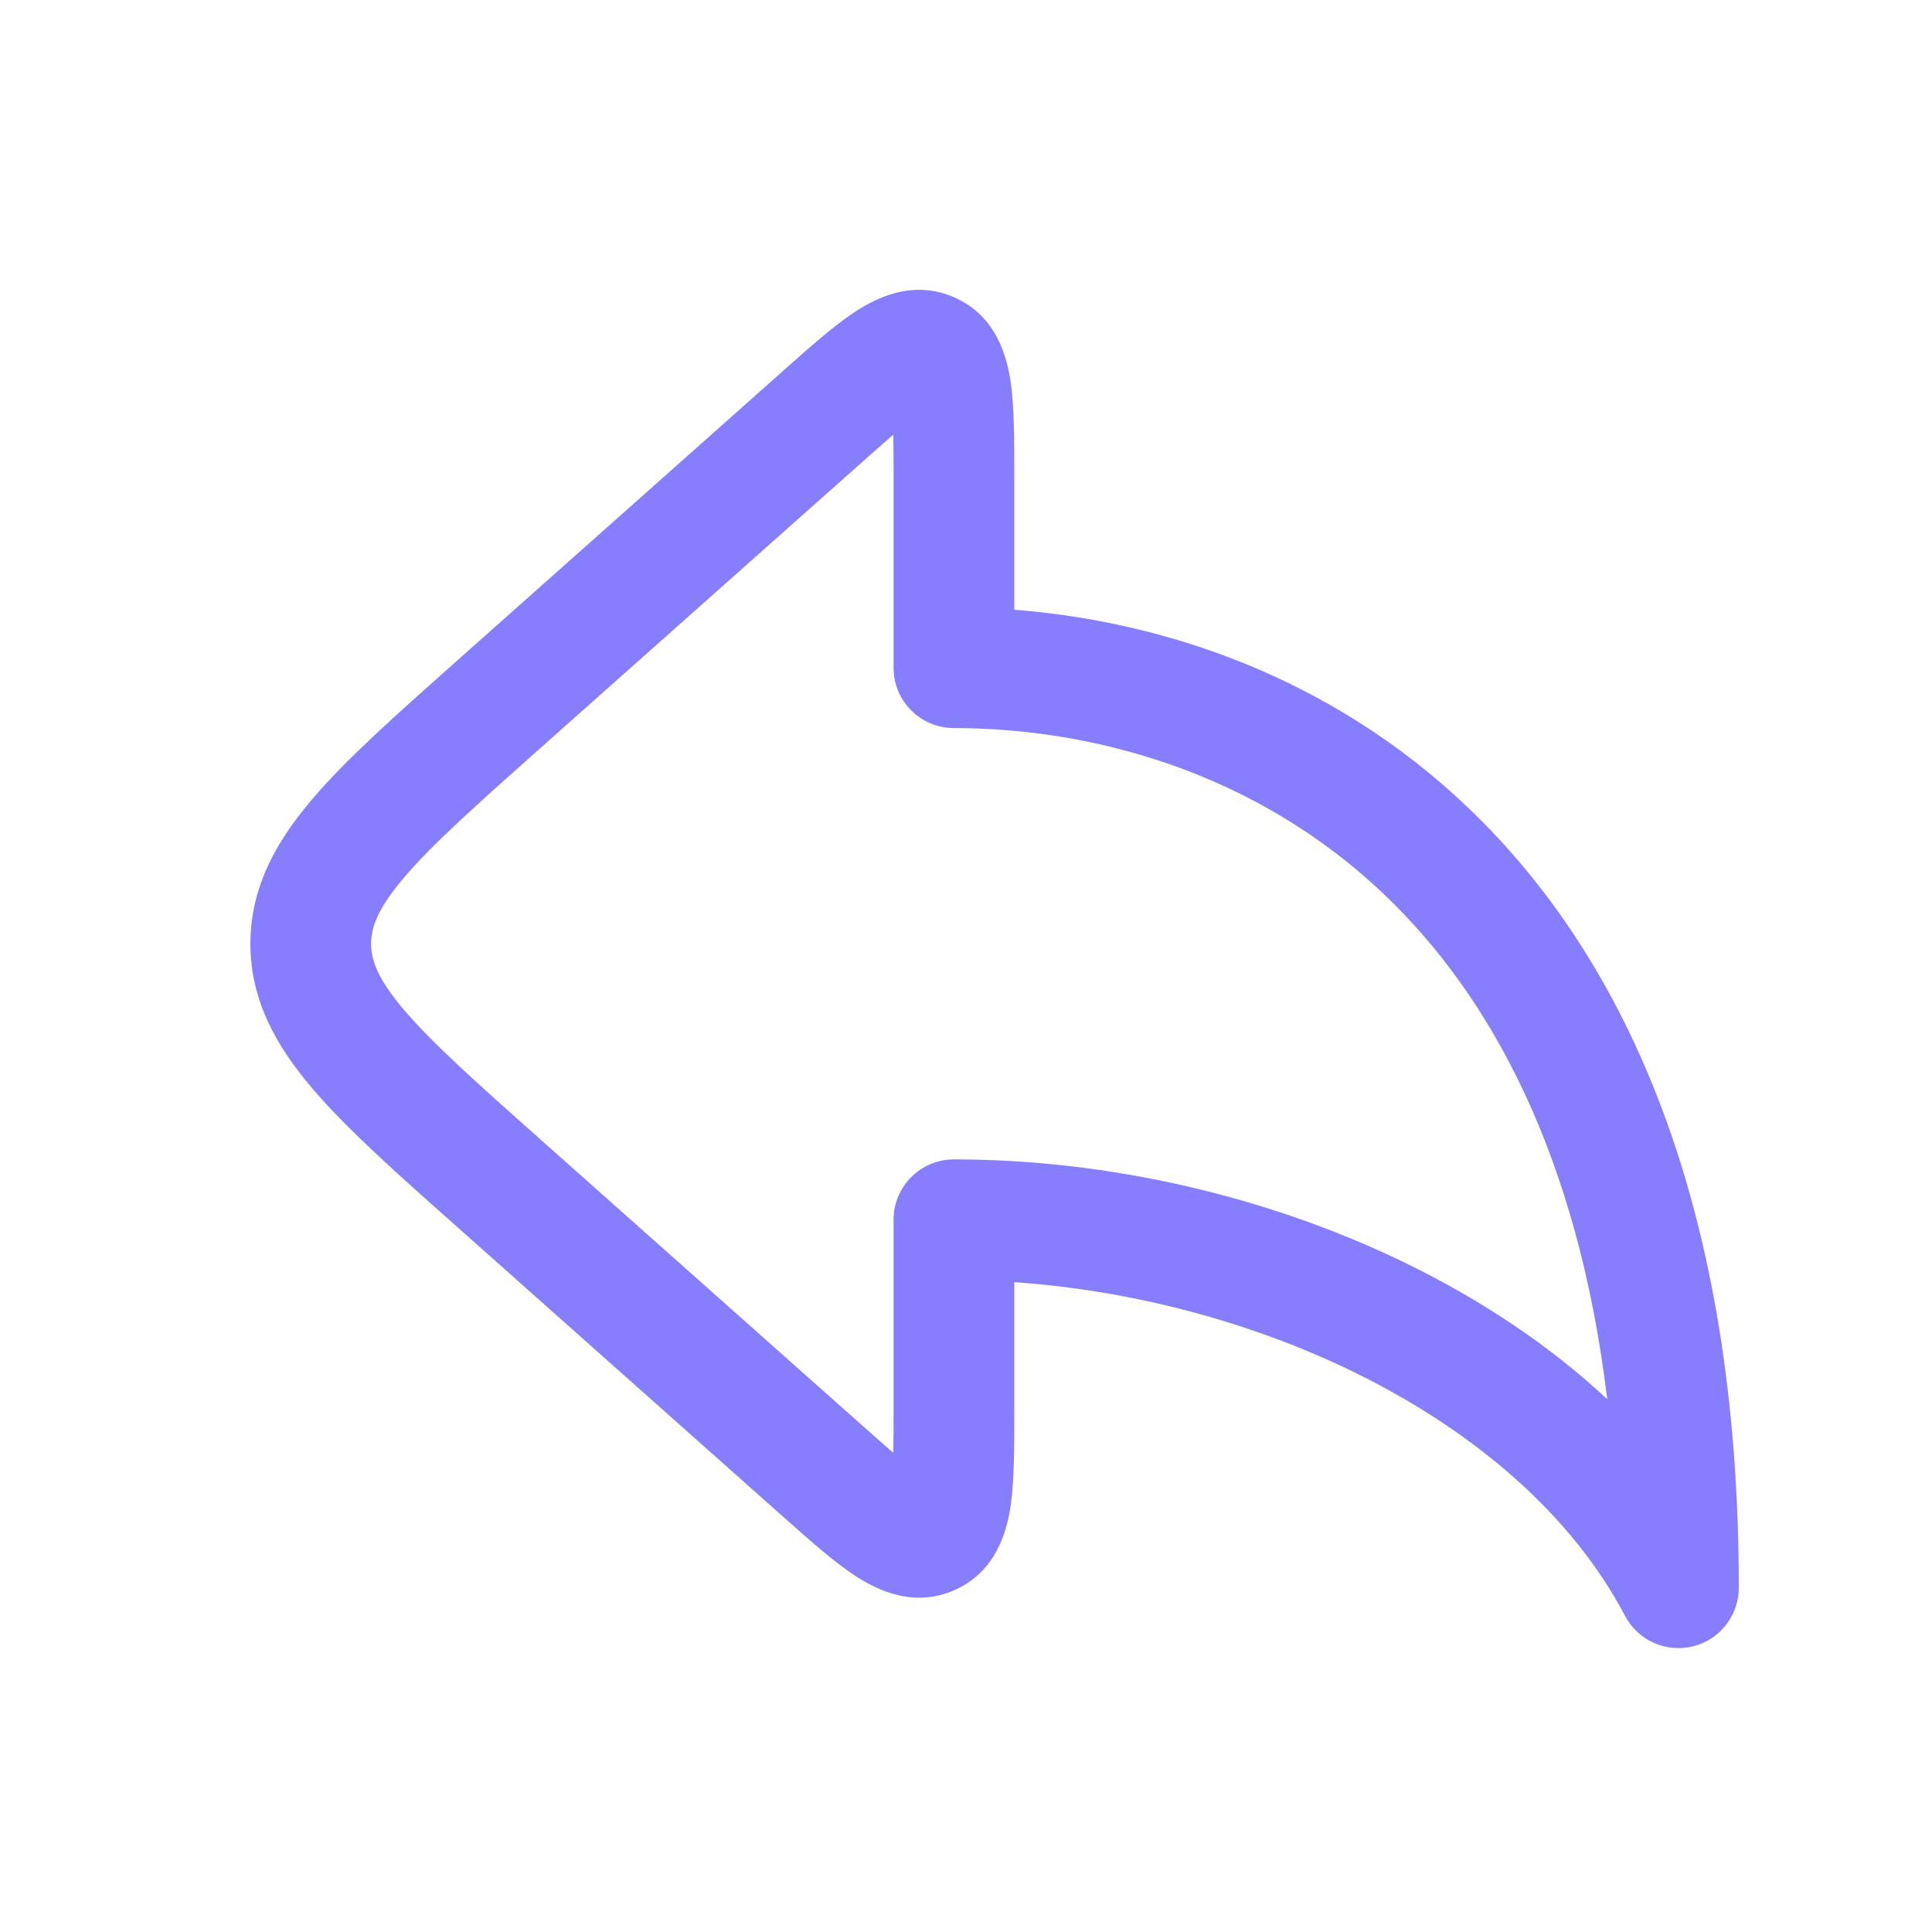
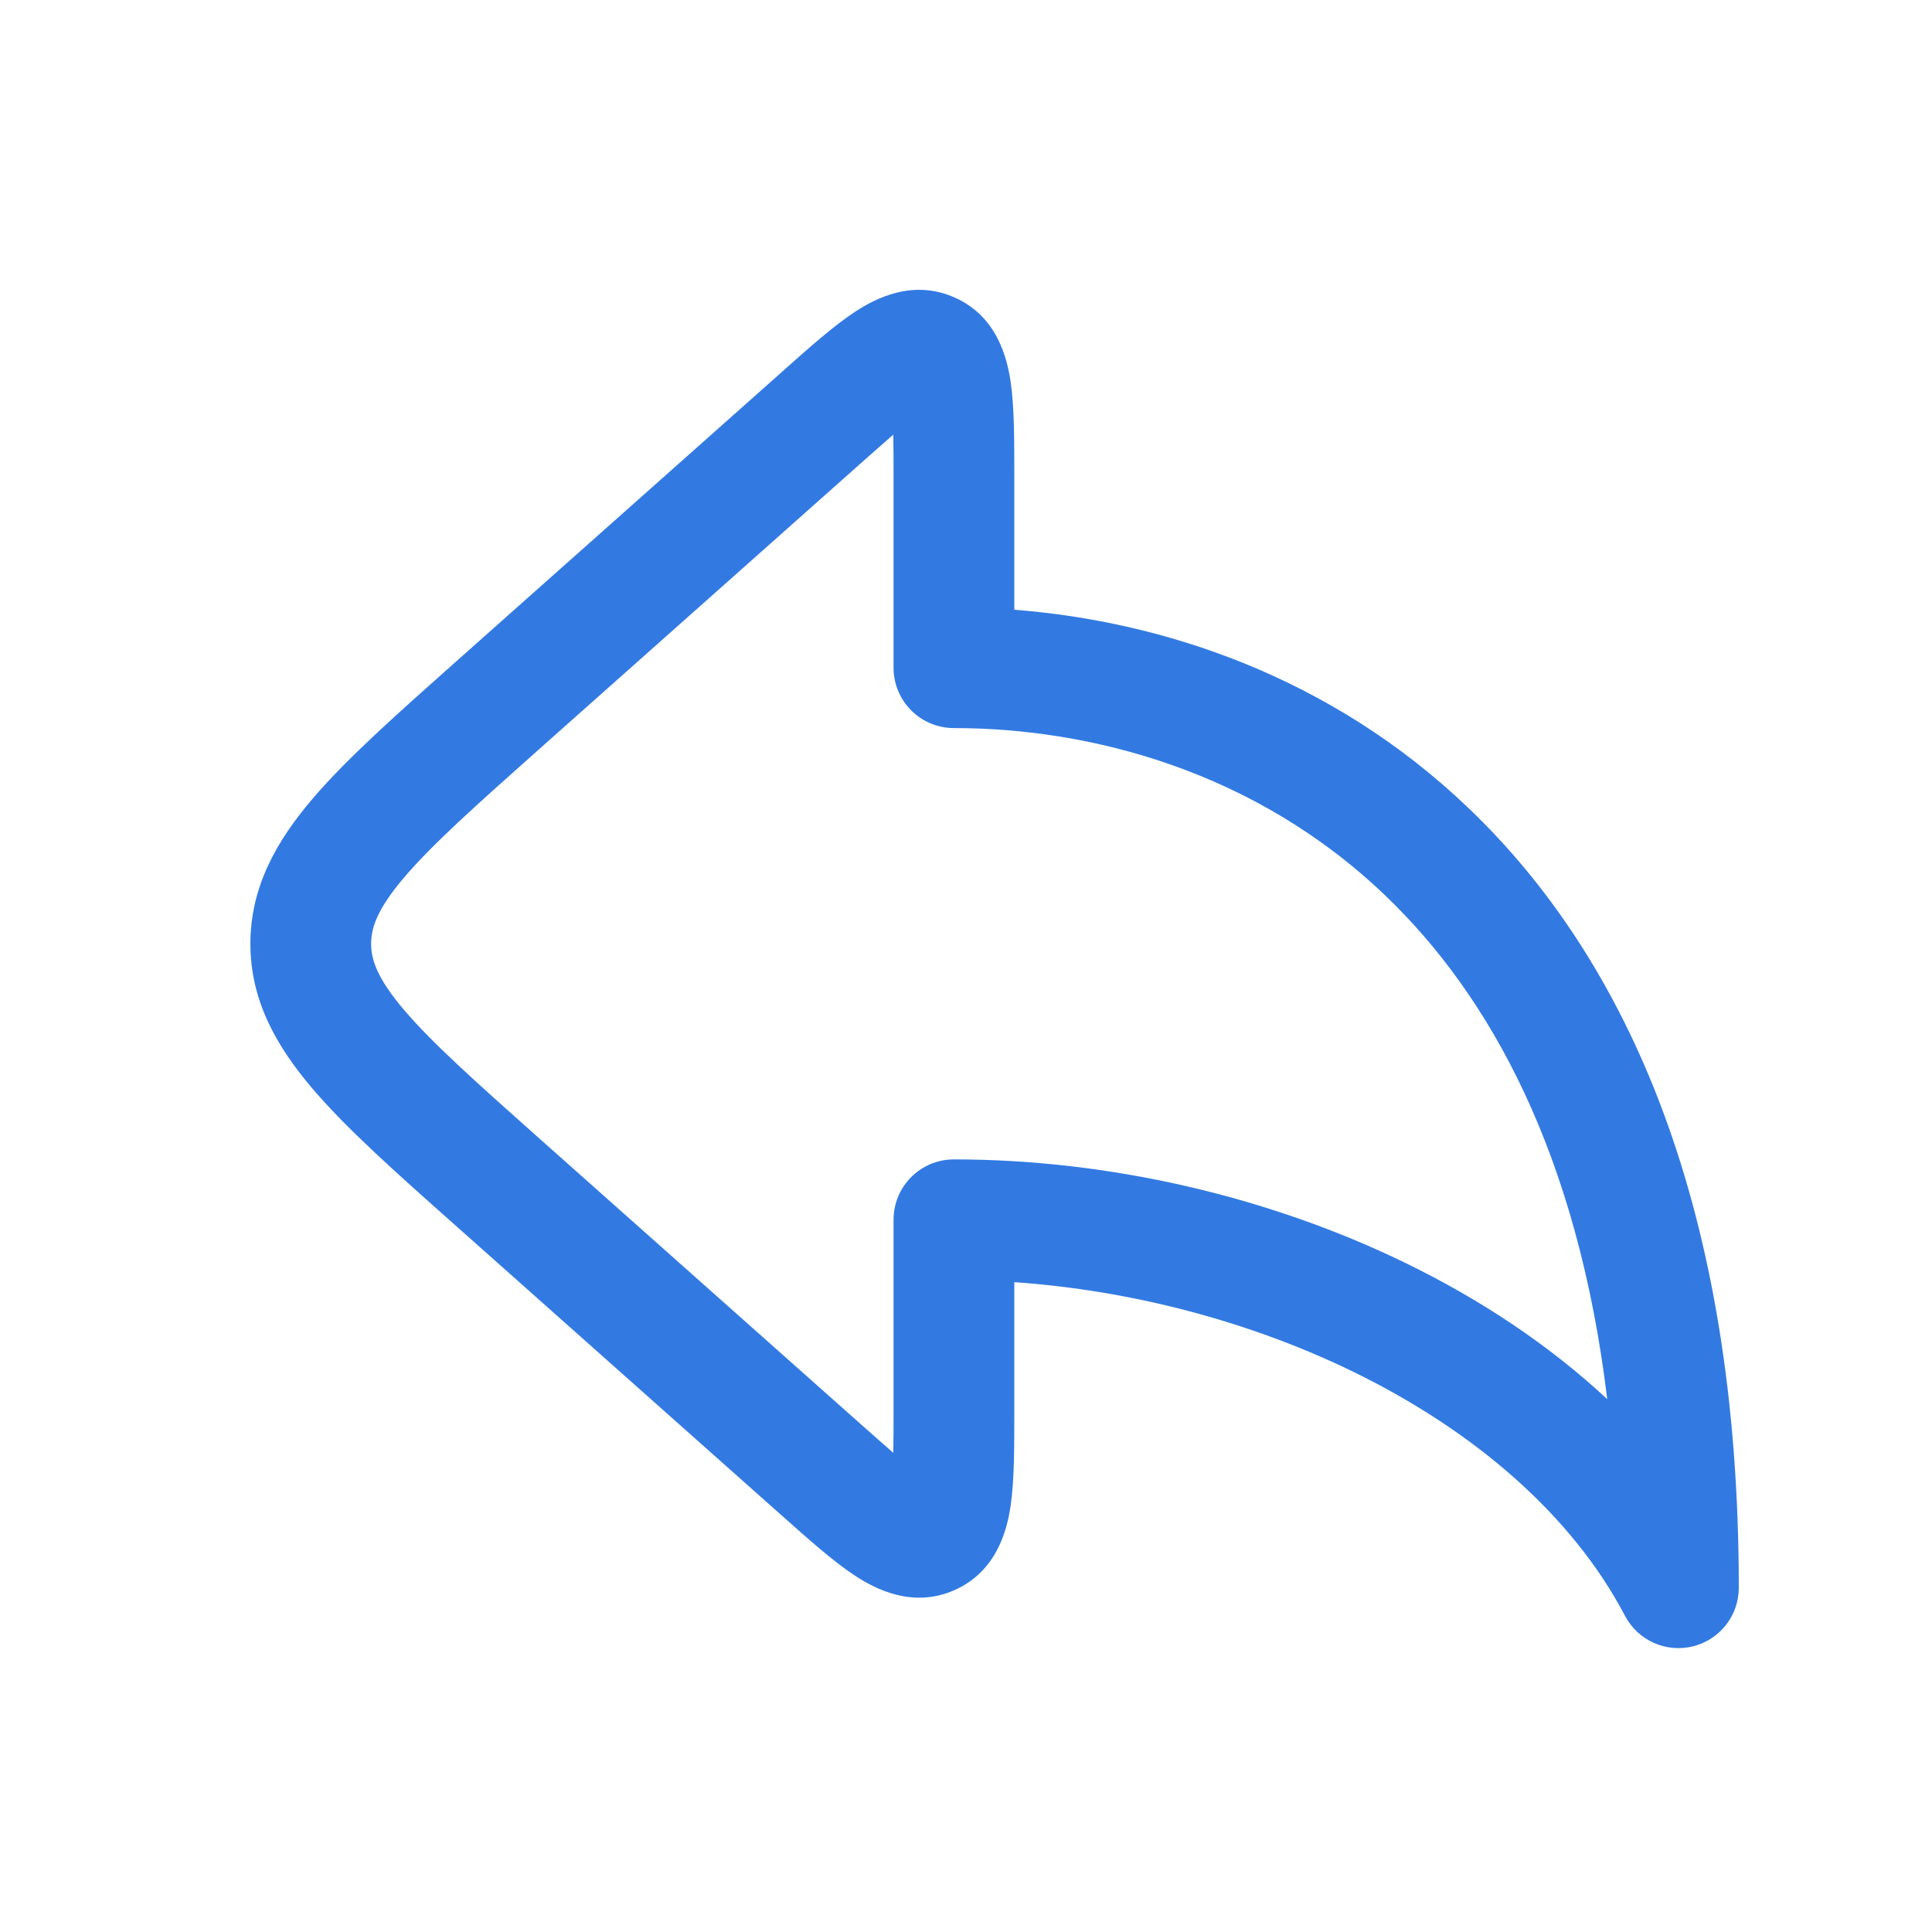
<svg xmlns="http://www.w3.org/2000/svg" width="20" height="20" viewBox="0 0 20 20" fill="none">
-   <path fill-rule="evenodd" clip-rule="evenodd" d="M8.105 3.84C8.094 3.85 8.084 3.859 8.073 3.869L4.728 6.842C4.104 7.397 3.586 7.856 3.231 8.274C2.858 8.713 2.592 9.185 2.592 9.77C2.592 10.354 2.858 10.826 3.231 11.265C3.586 11.683 4.104 12.143 4.728 12.697L8.073 15.671C8.084 15.68 8.094 15.69 8.105 15.699C8.375 15.94 8.628 16.164 8.846 16.308C9.06 16.449 9.449 16.654 9.885 16.459C10.321 16.263 10.426 15.835 10.463 15.582C10.5 15.323 10.5 14.985 10.5 14.624C10.5 14.609 10.5 14.595 10.5 14.581V13.273C11.71 13.357 12.935 13.678 14.008 14.2C15.268 14.815 16.275 15.686 16.822 16.727C16.955 16.981 17.245 17.112 17.525 17.043C17.804 16.974 18 16.724 18 16.436C18 12.502 16.849 9.94 15.203 8.366C13.768 6.993 12.02 6.43 10.5 6.312V4.959C10.5 4.944 10.5 4.93 10.5 4.916C10.5 4.554 10.5 4.216 10.463 3.958C10.426 3.704 10.321 3.276 9.885 3.081C9.449 2.885 9.06 3.09 8.846 3.231C8.628 3.375 8.375 3.6 8.105 3.84ZM9.247 4.5C9.153 4.581 9.041 4.681 8.903 4.803L5.593 7.745C4.925 8.339 4.475 8.741 4.183 9.084C3.903 9.413 3.842 9.606 3.842 9.77C3.842 9.933 3.903 10.126 4.183 10.455C4.475 10.798 4.925 11.2 5.593 11.794L8.903 14.736C9.041 14.858 9.153 14.958 9.247 15.039C9.25 14.915 9.25 14.764 9.25 14.581V12.627C9.25 12.281 9.53 12.002 9.875 12.002C11.469 12.002 13.125 12.38 14.555 13.077C15.321 13.45 16.034 13.921 16.638 14.484C16.331 11.944 15.423 10.306 14.339 9.269C12.989 7.977 11.283 7.537 9.875 7.537C9.53 7.537 9.25 7.258 9.25 6.912V4.959C9.25 4.775 9.25 4.624 9.247 4.5Z" fill="#877EFF" />
+   <path fill-rule="evenodd" clip-rule="evenodd" d="M8.105 3.84C8.094 3.85 8.084 3.859 8.073 3.869L4.728 6.842C4.104 7.397 3.586 7.856 3.231 8.274C2.858 8.713 2.592 9.185 2.592 9.77C2.592 10.354 2.858 10.826 3.231 11.265C3.586 11.683 4.104 12.143 4.728 12.697L8.073 15.671C8.084 15.68 8.094 15.69 8.105 15.699C8.375 15.94 8.628 16.164 8.846 16.308C9.06 16.449 9.449 16.654 9.885 16.459C10.321 16.263 10.426 15.835 10.463 15.582C10.5 15.323 10.5 14.985 10.5 14.624C10.5 14.609 10.5 14.595 10.5 14.581V13.273C11.71 13.357 12.935 13.678 14.008 14.2C15.268 14.815 16.275 15.686 16.822 16.727C16.955 16.981 17.245 17.112 17.525 17.043C17.804 16.974 18 16.724 18 16.436C18 12.502 16.849 9.94 15.203 8.366C13.768 6.993 12.02 6.43 10.5 6.312V4.959C10.5 4.944 10.5 4.93 10.5 4.916C10.5 4.554 10.5 4.216 10.463 3.958C10.426 3.704 10.321 3.276 9.885 3.081C9.449 2.885 9.06 3.09 8.846 3.231C8.628 3.375 8.375 3.6 8.105 3.84ZM9.247 4.5C9.153 4.581 9.041 4.681 8.903 4.803L5.593 7.745C4.925 8.339 4.475 8.741 4.183 9.084C3.903 9.413 3.842 9.606 3.842 9.77C3.842 9.933 3.903 10.126 4.183 10.455C4.475 10.798 4.925 11.2 5.593 11.794L8.903 14.736C9.041 14.858 9.153 14.958 9.247 15.039C9.25 14.915 9.25 14.764 9.25 14.581V12.627C9.25 12.281 9.53 12.002 9.875 12.002C11.469 12.002 13.125 12.38 14.555 13.077C15.321 13.45 16.034 13.921 16.638 14.484C16.331 11.944 15.423 10.306 14.339 9.269C12.989 7.977 11.283 7.537 9.875 7.537C9.53 7.537 9.25 7.258 9.25 6.912V4.959C9.25 4.775 9.25 4.624 9.247 4.5Z" fill="#327AE2" />
</svg>
